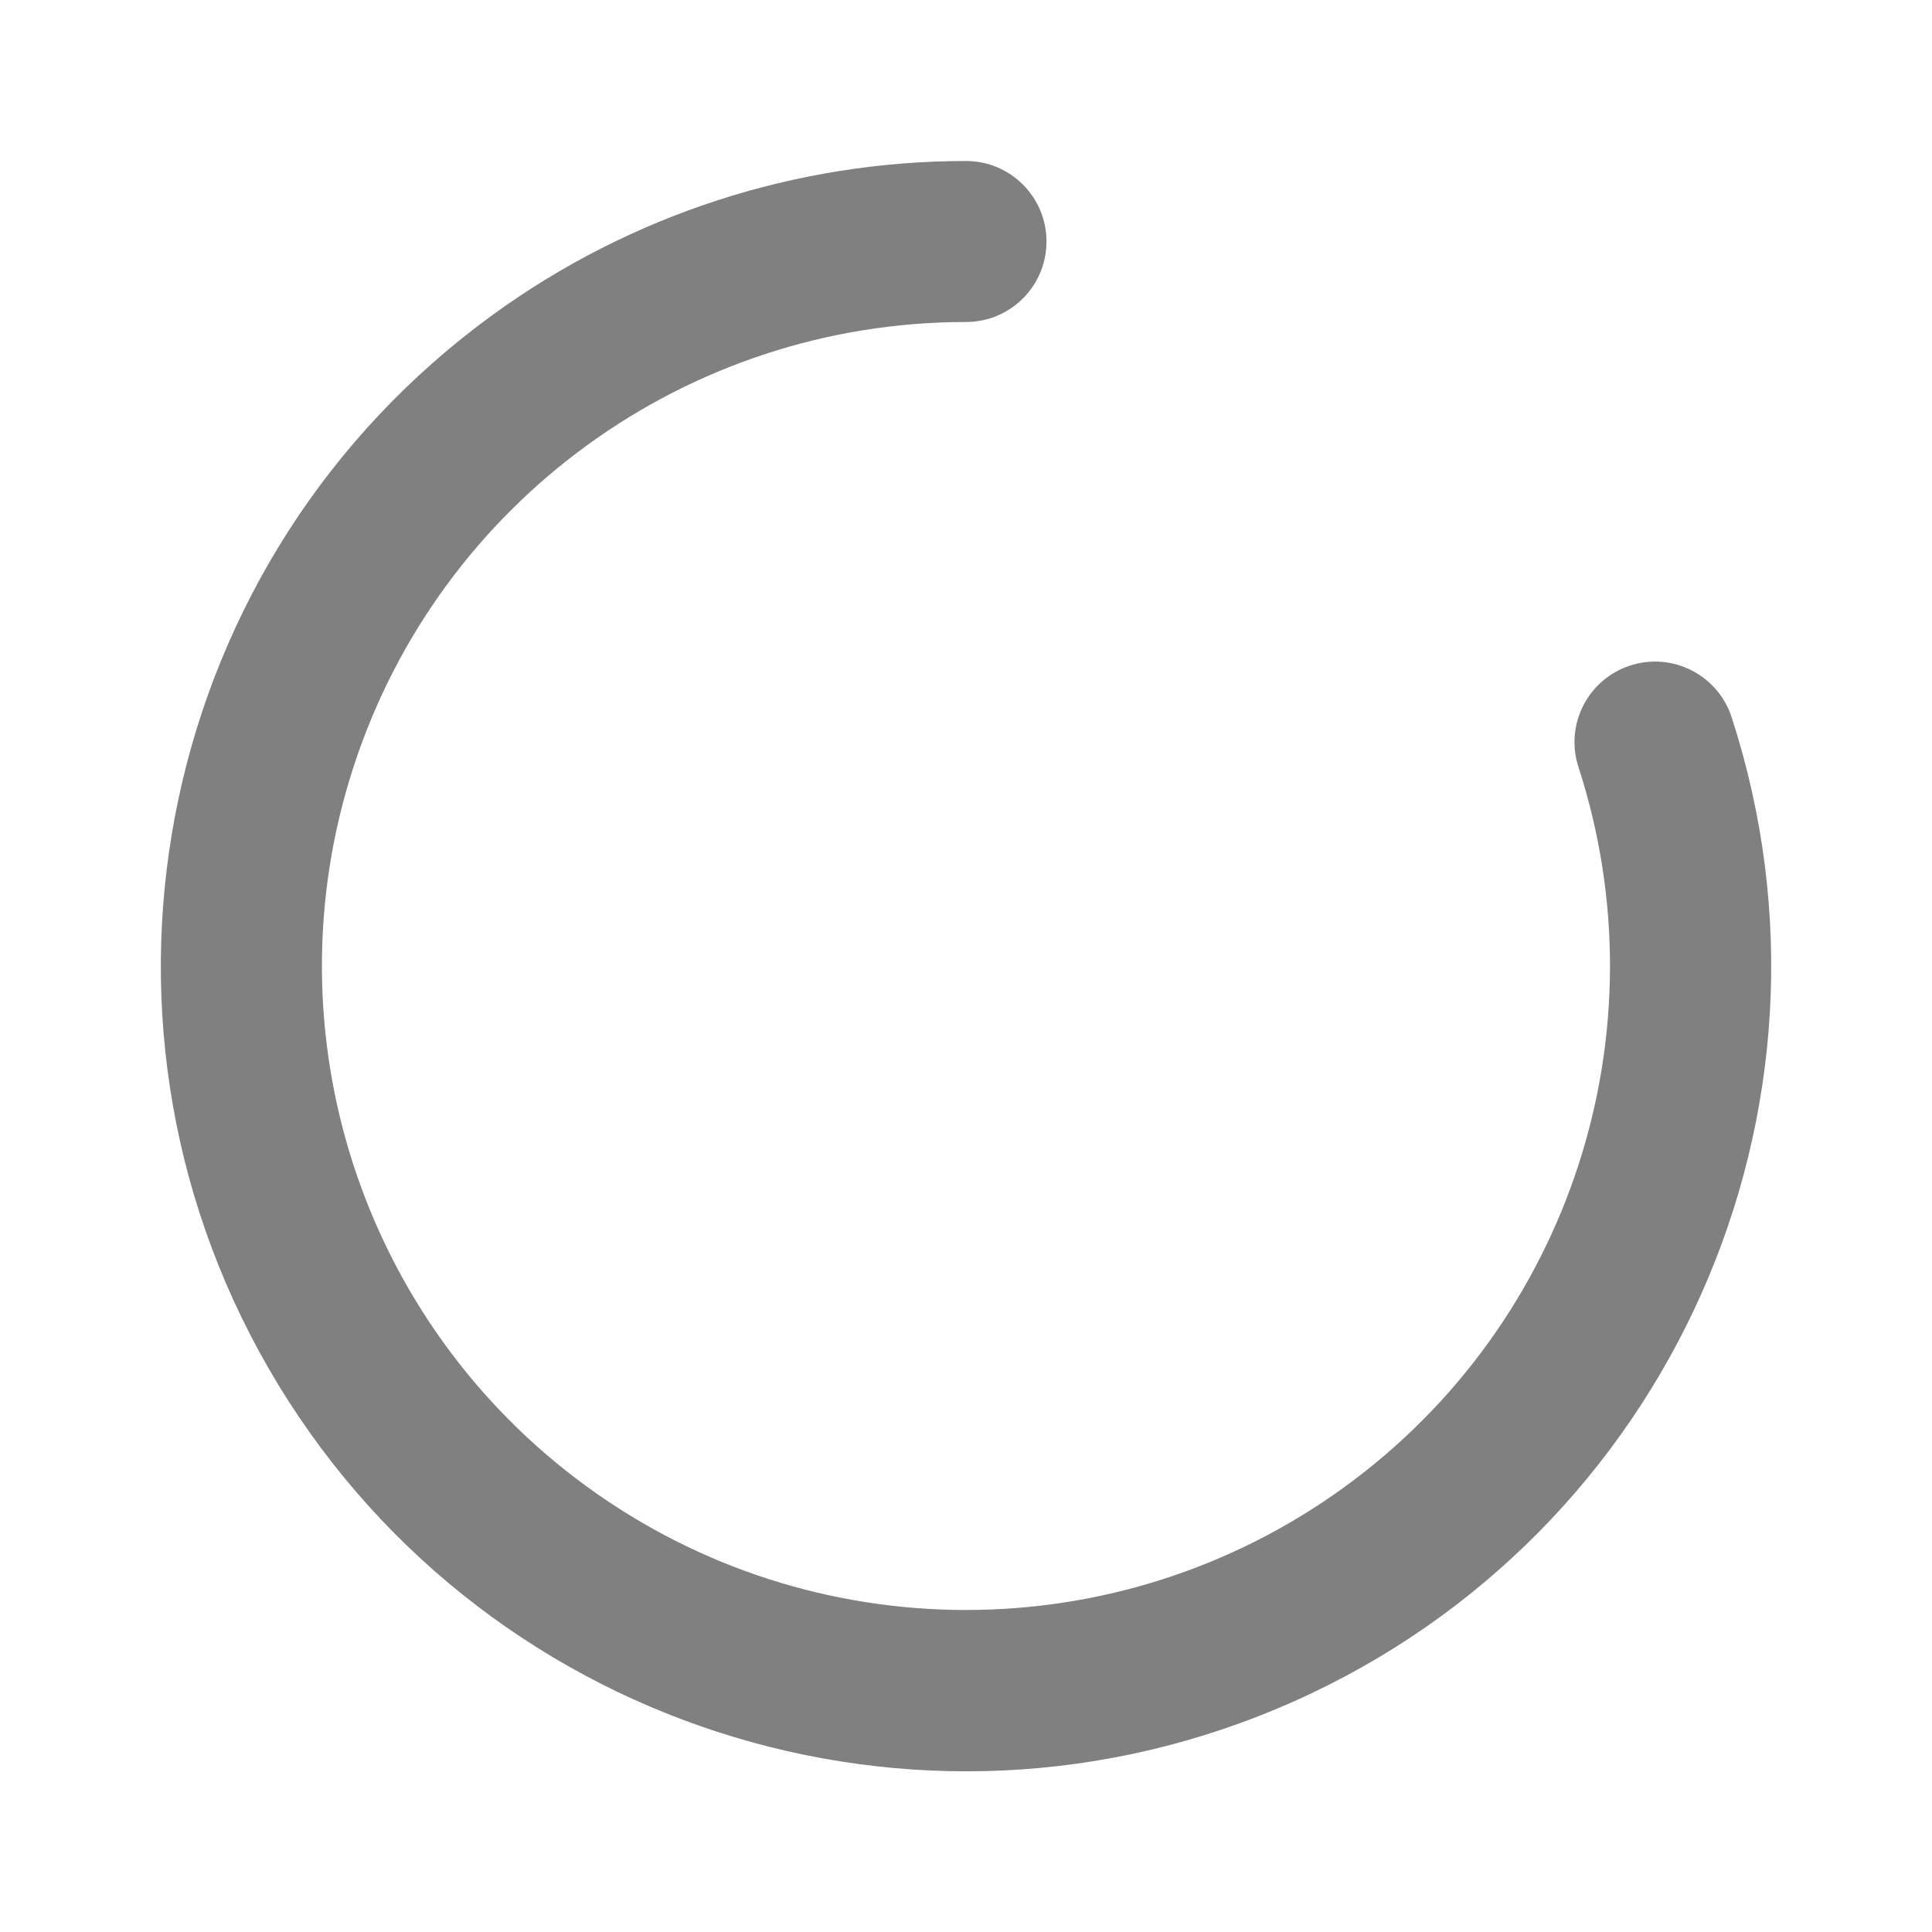
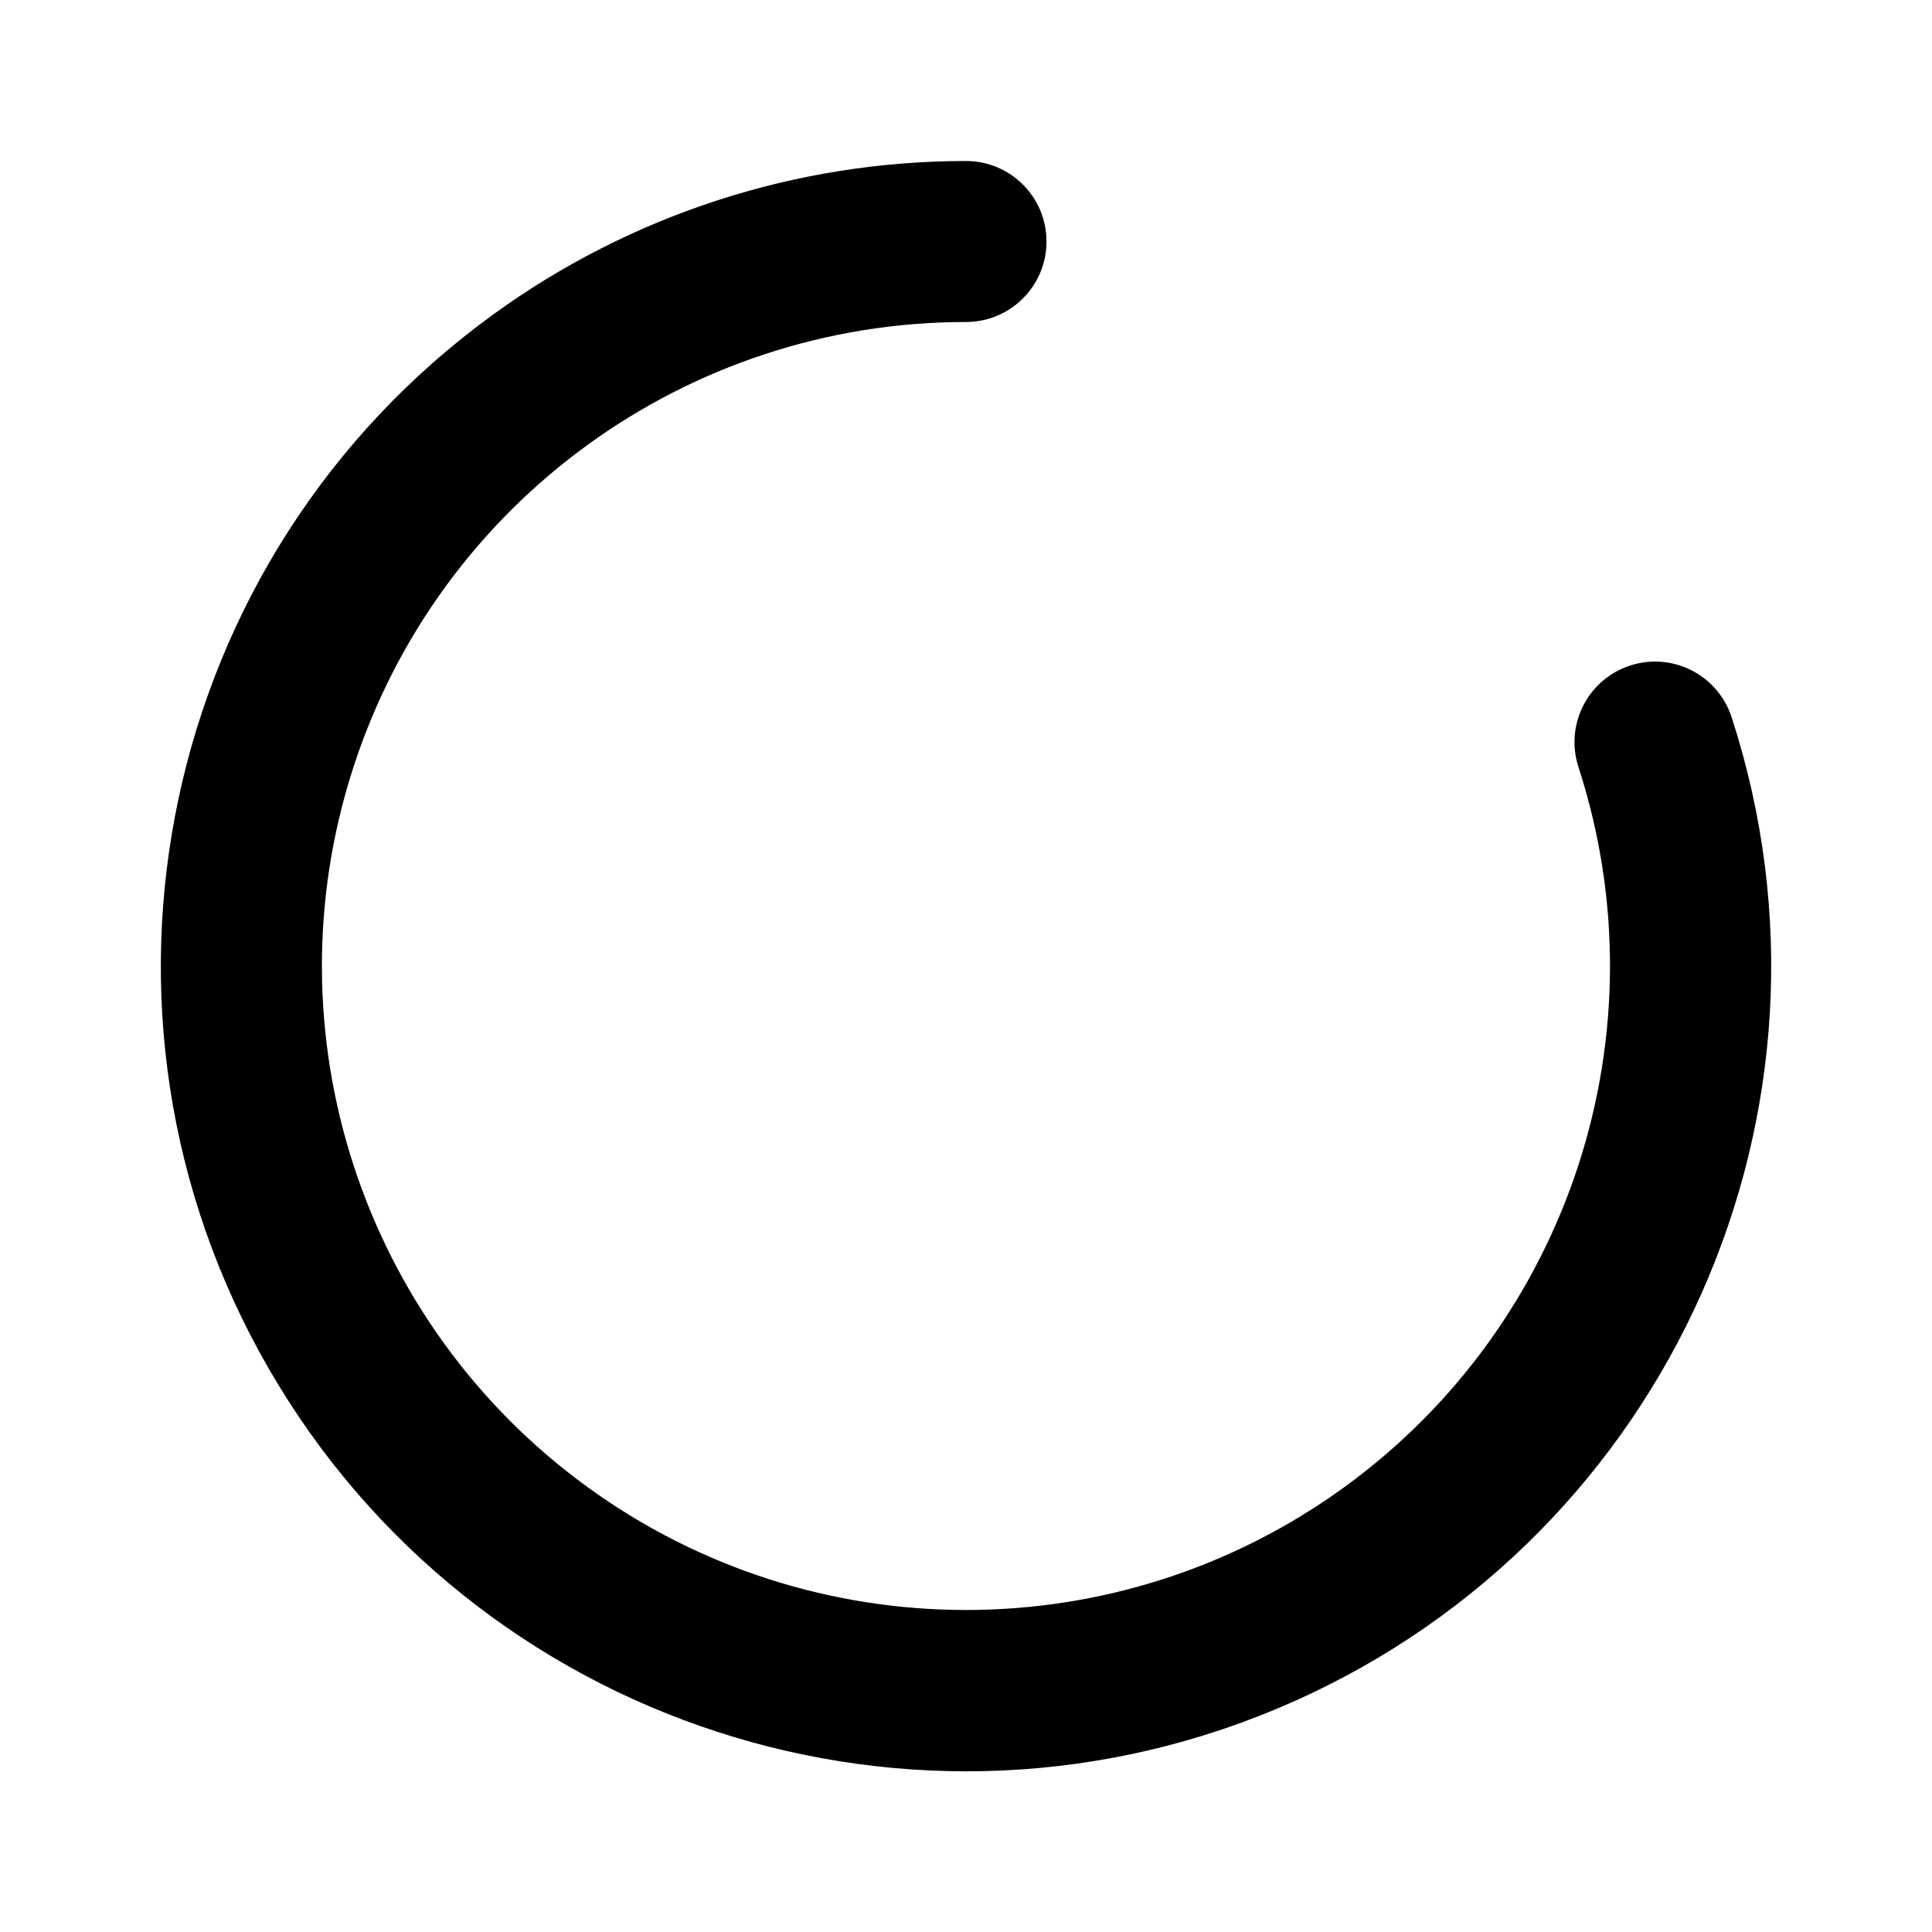
<svg xmlns="http://www.w3.org/2000/svg" width="24" height="24" fill="none">
-   <path fill-rule="evenodd" clip-rule="evenodd" d="M6.122 3.91A10 10 0 0112 2a1 1 0 110 2 8 8 0 107.608 5.528 1 1 0 111.903-.618 10.001 10.001 0 11-15.389-5z" fill="gray" />
+   <path fill-rule="evenodd" clip-rule="evenodd" d="M6.122 3.91A10 10 0 0112 2a1 1 0 110 2 8 8 0 107.608 5.528 1 1 0 111.903-.618 10.001 10.001 0 11-15.389-5z" fill="currentColor" />
</svg>
